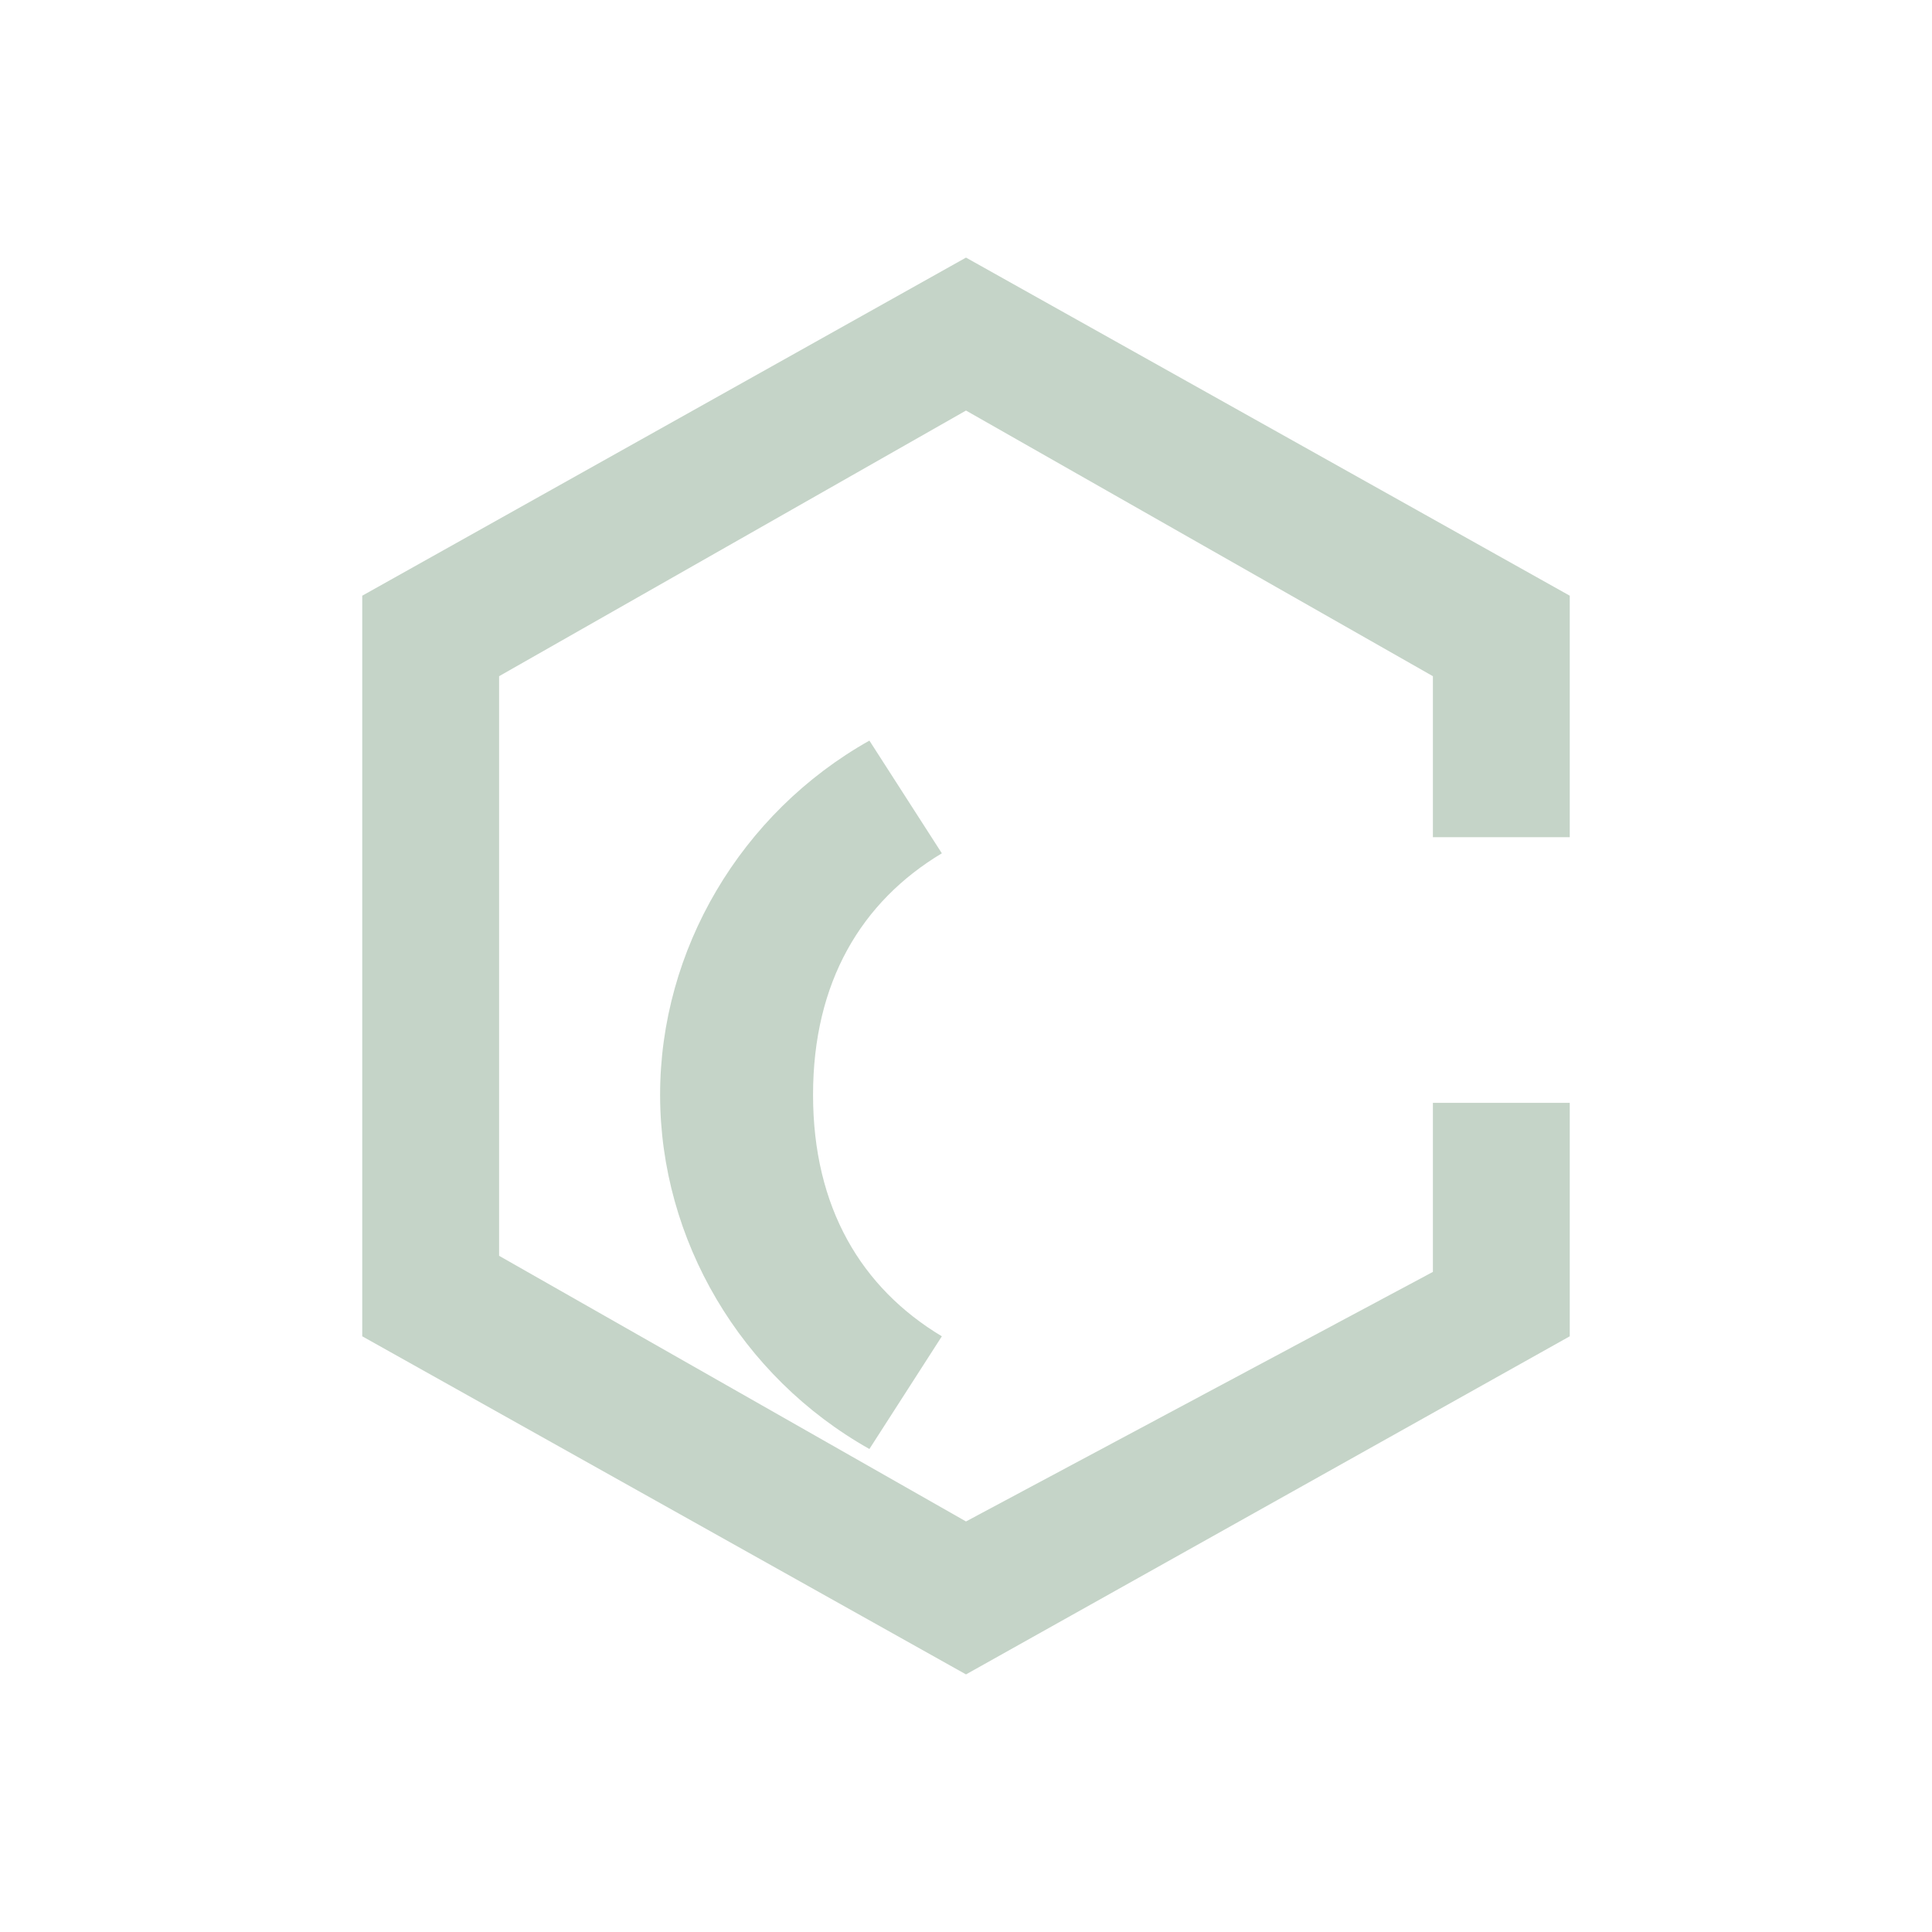
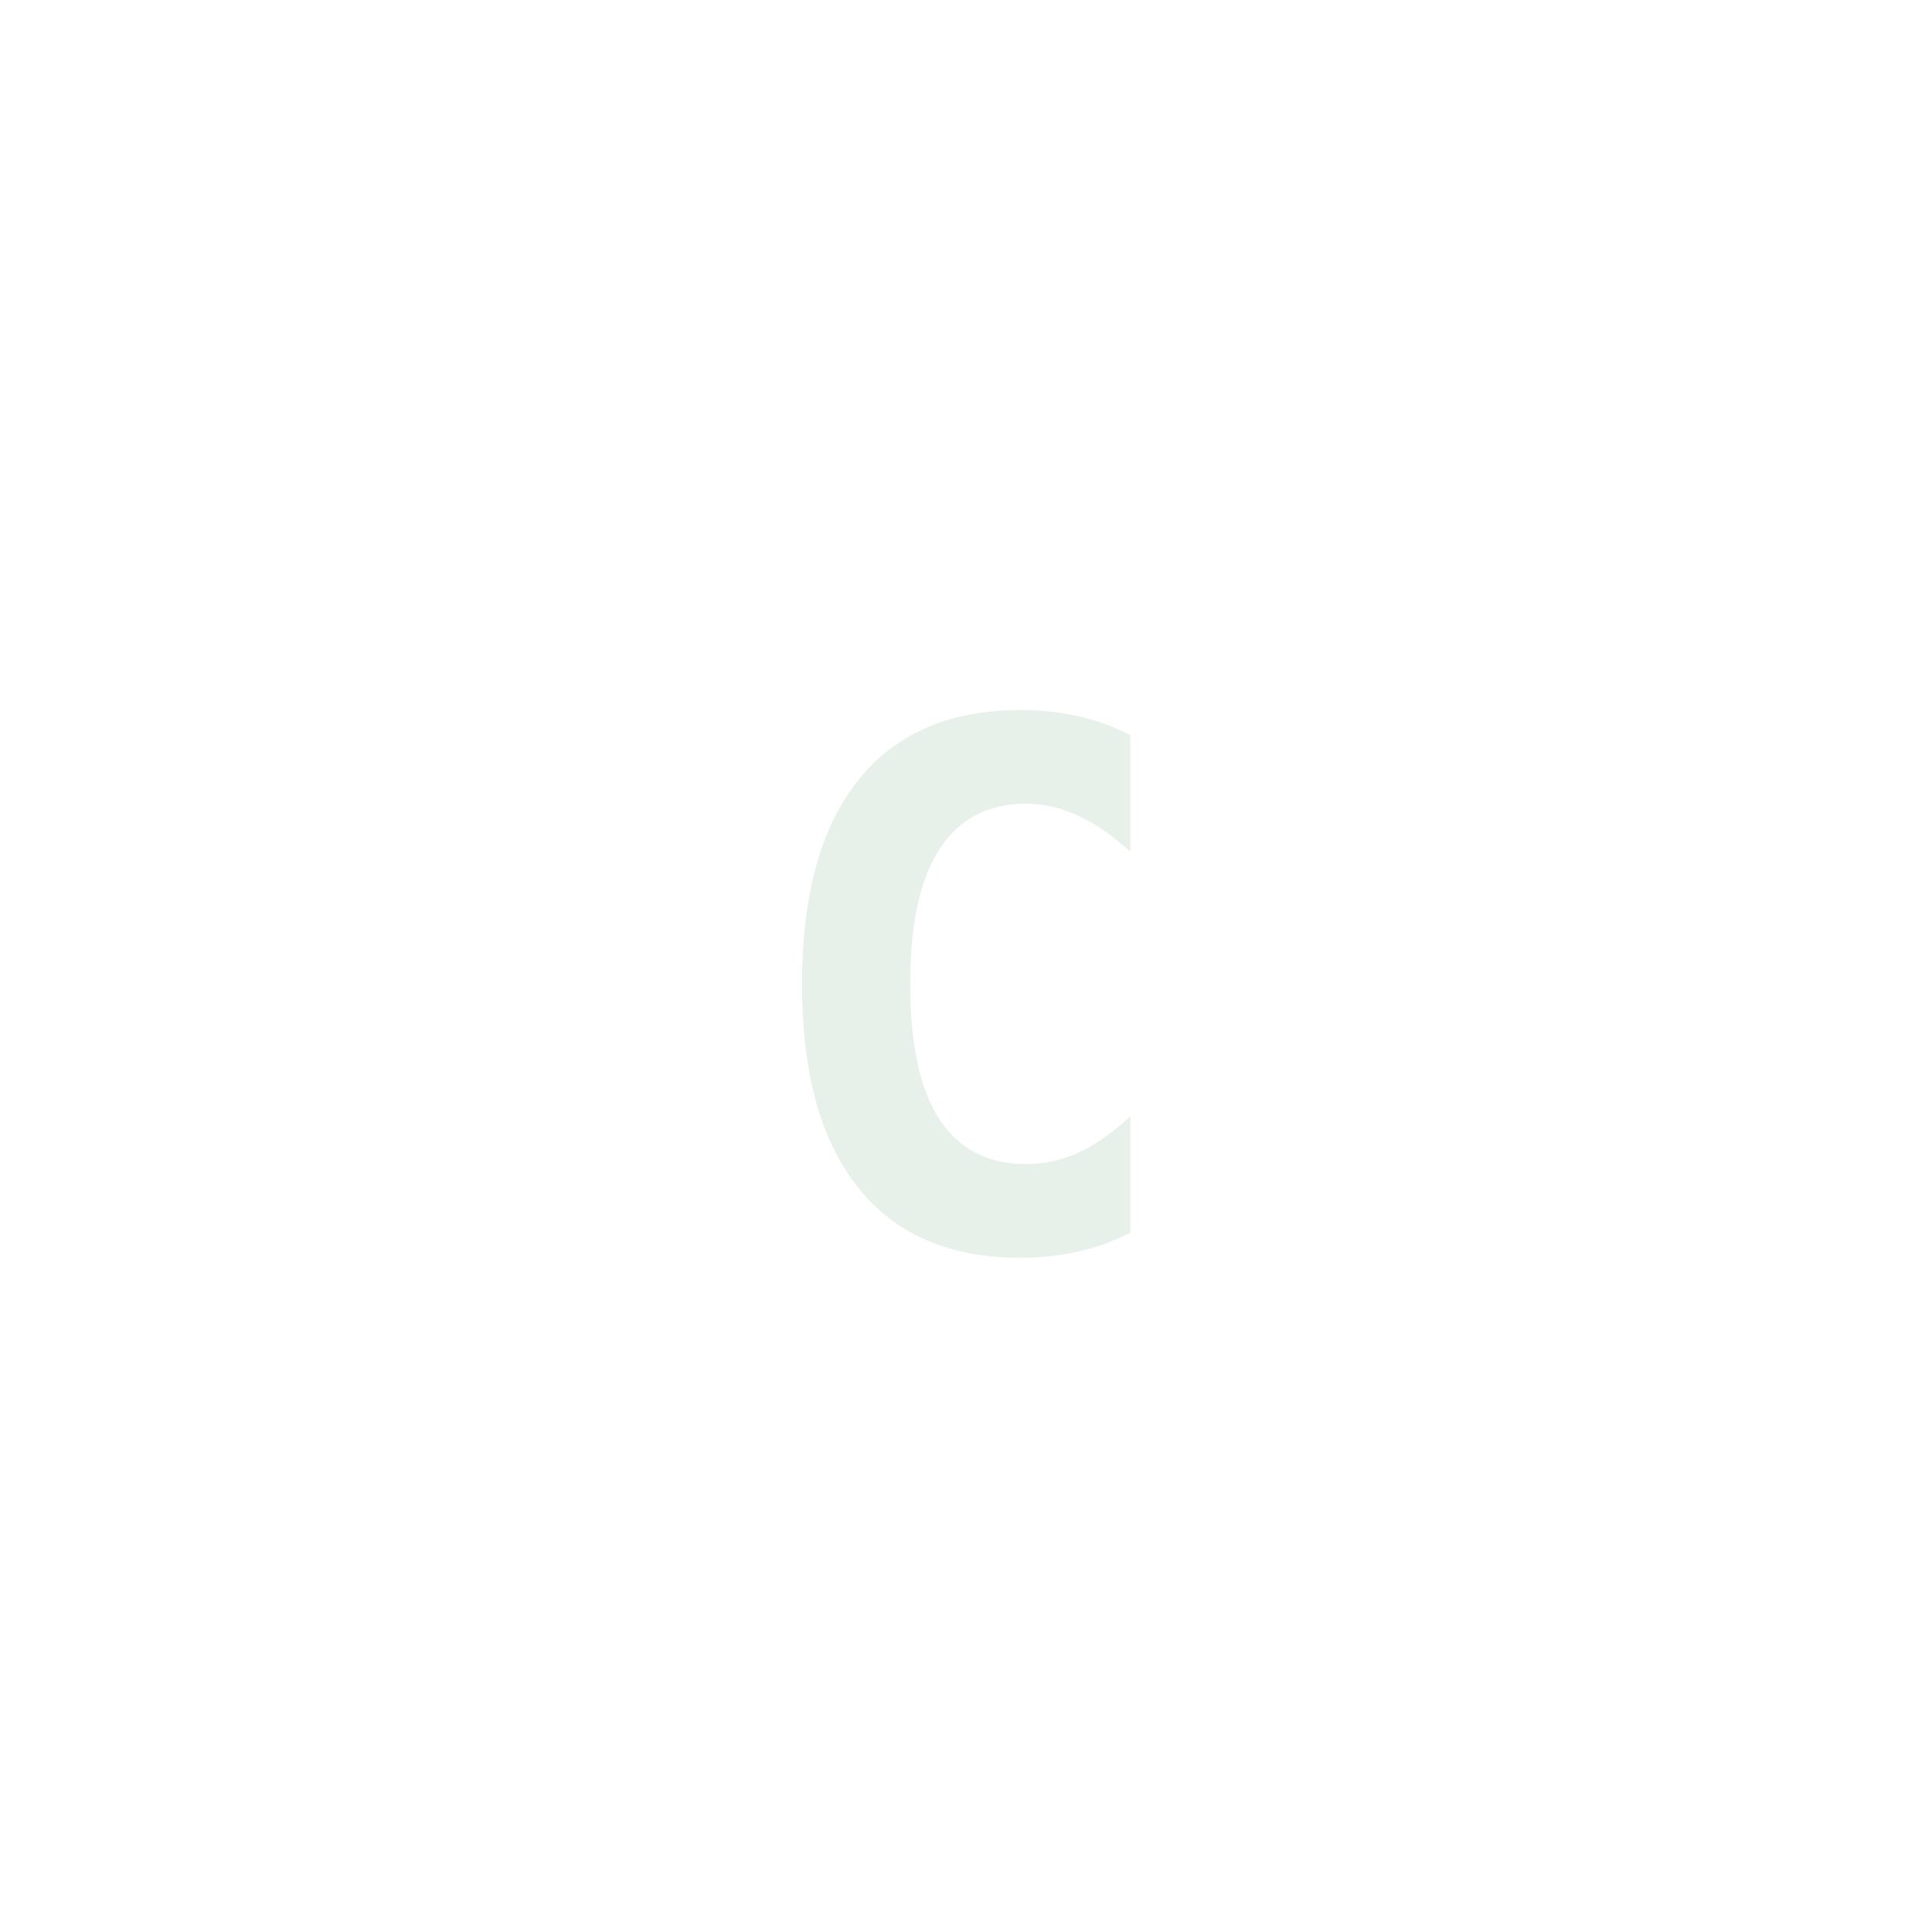
- <svg xmlns="http://www.w3.org/2000/svg" viewBox="0 0 24 24" fill="#c5d4c8">
-   <path d="M12 3.2 4.5 7.4v9.2L12 20.8l7.5-4.2v-2.9h-1.7v2.1L12 18.9l-5.8-3.3V8.4L12 5.1l5.8 3.3v2h1.7V7.4L12 3.2z" />
-   <path d="M10.8 9.2c-1.6.9-2.6 2.6-2.6 4.4s1 3.5 2.6 4.4l.9-1.4c-1-.6-1.6-1.6-1.6-3s.6-2.4 1.6-3l-.9-1.4z" />
+ <svg xmlns="http://www.w3.org/2000/svg" viewBox="0 0 48 48" role="img" aria-hidden="true">
+   <text x="24" y="31" text-anchor="middle" font-family="ui-monospace, 'SF Mono', Menlo, Consolas, monospace" font-size="18" font-weight="700" fill="#e8f0ea">C</text>
</svg>
